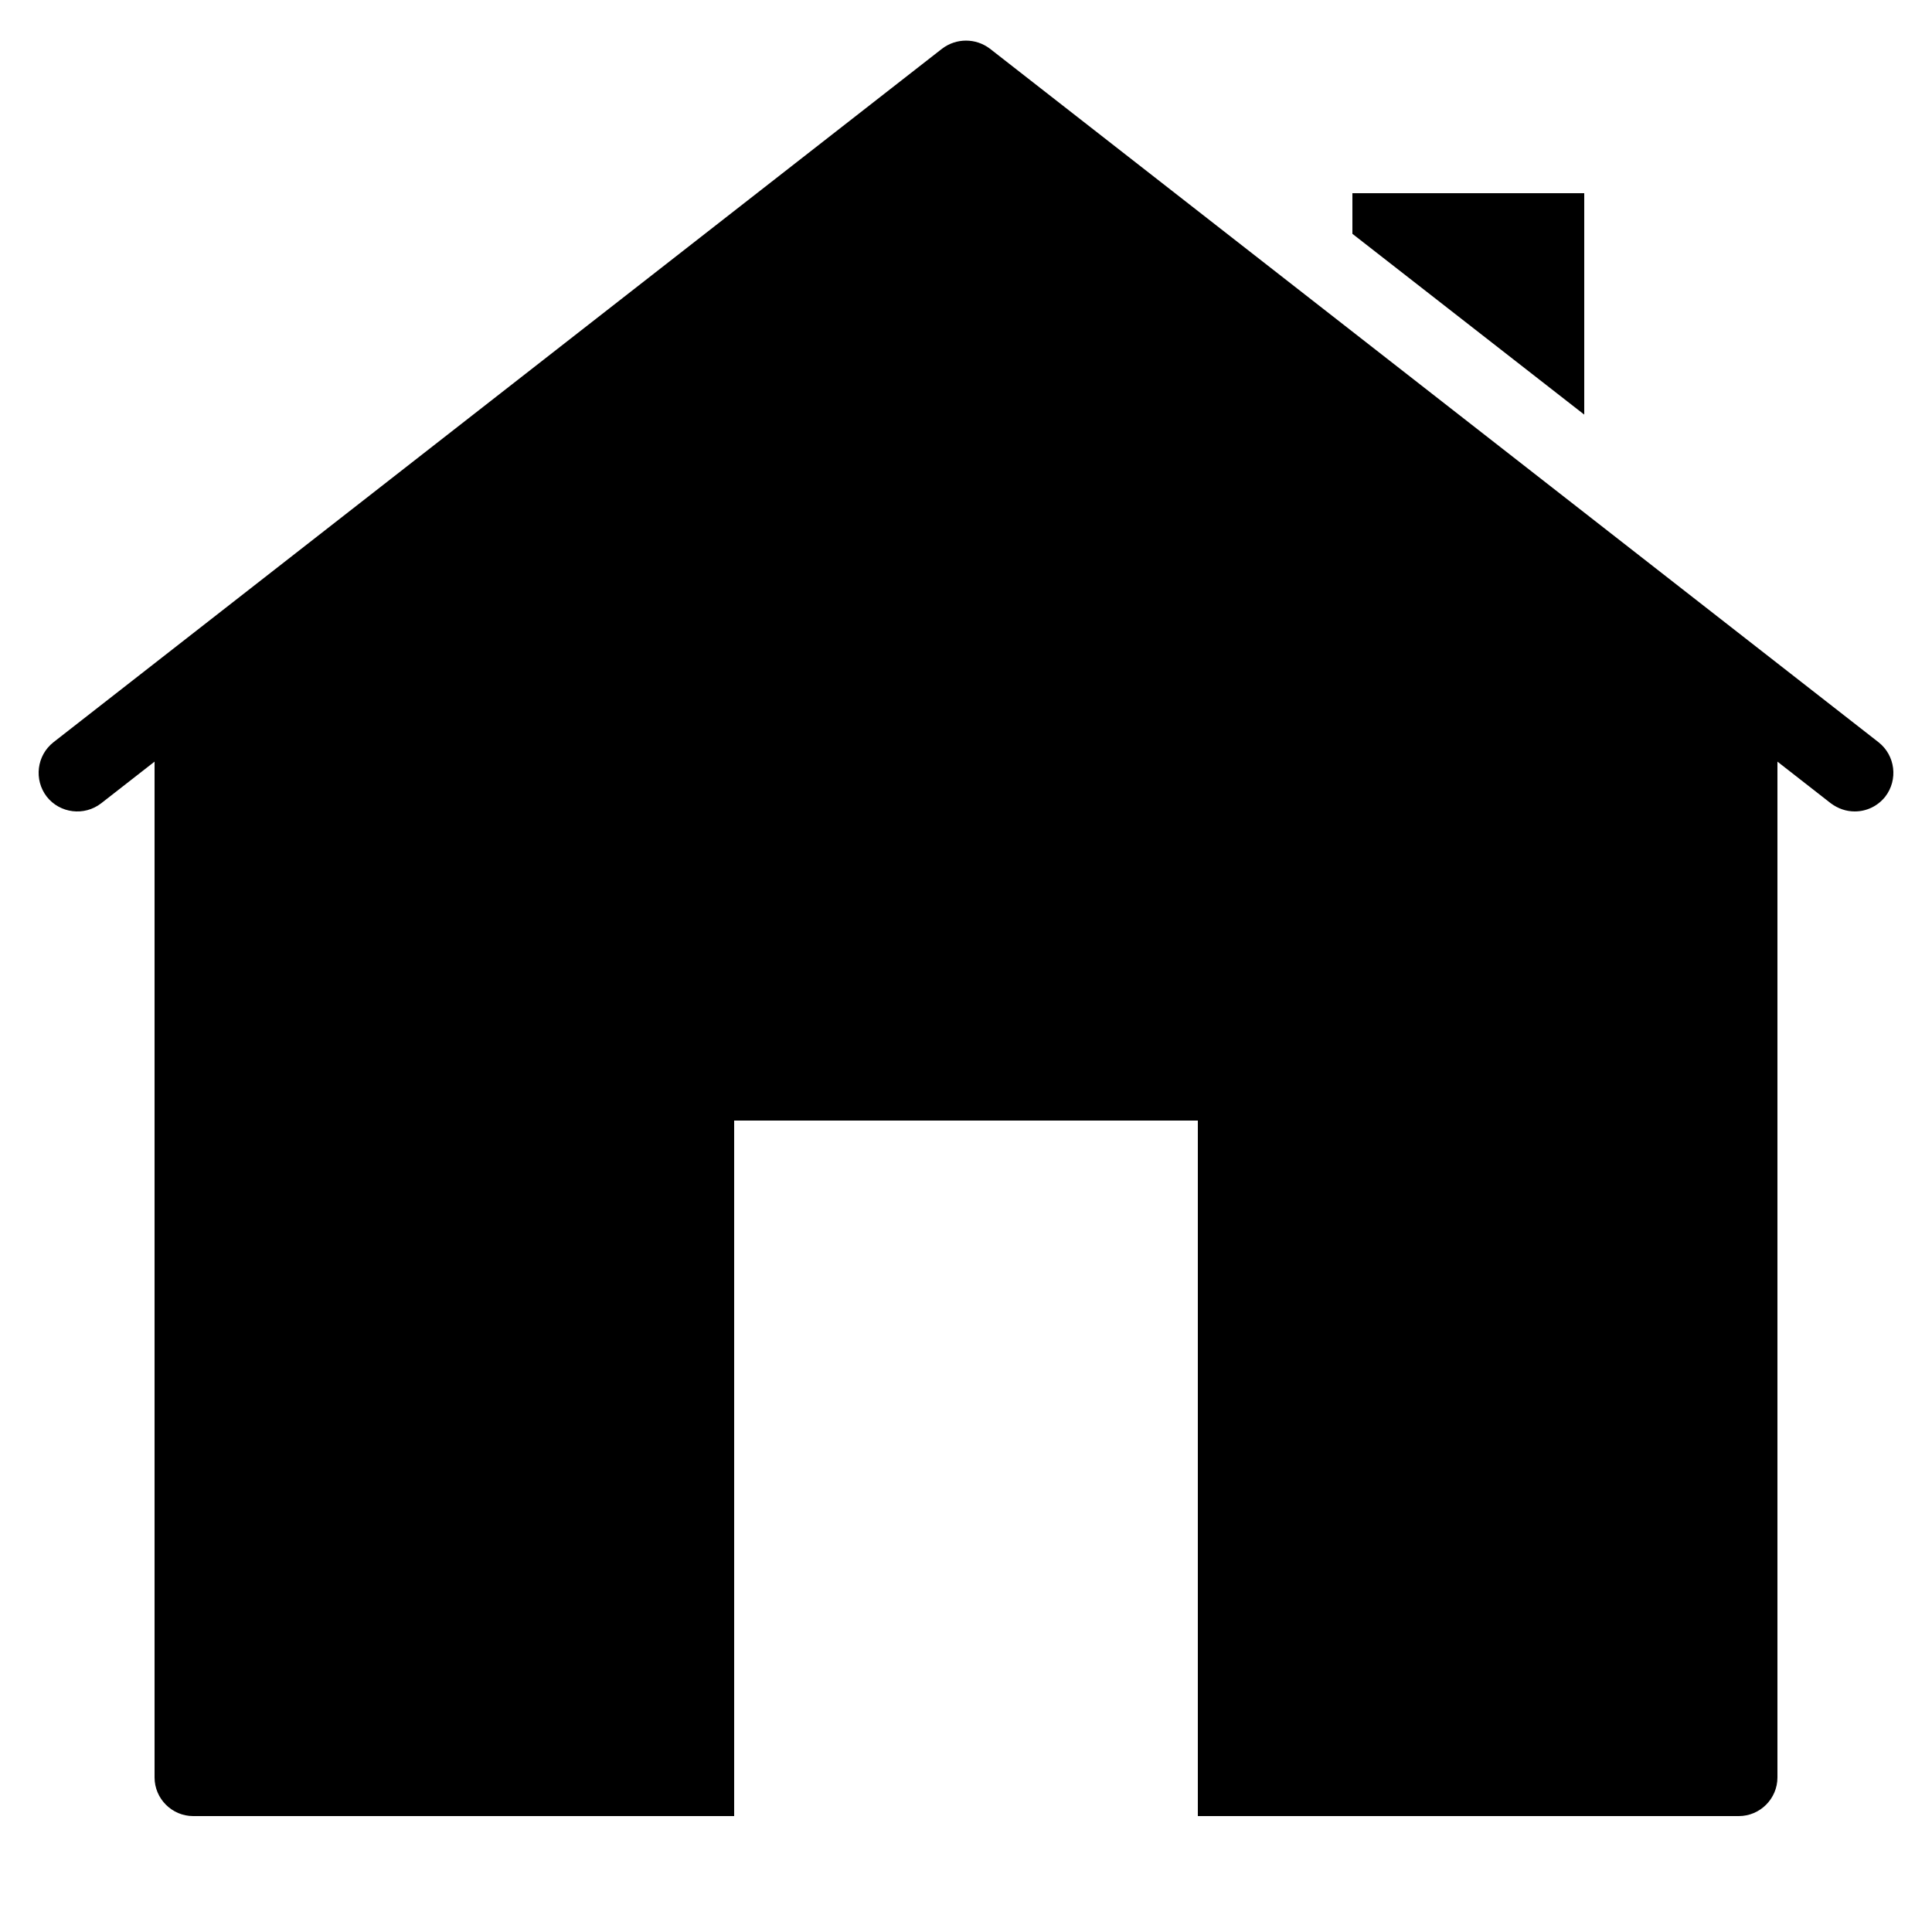
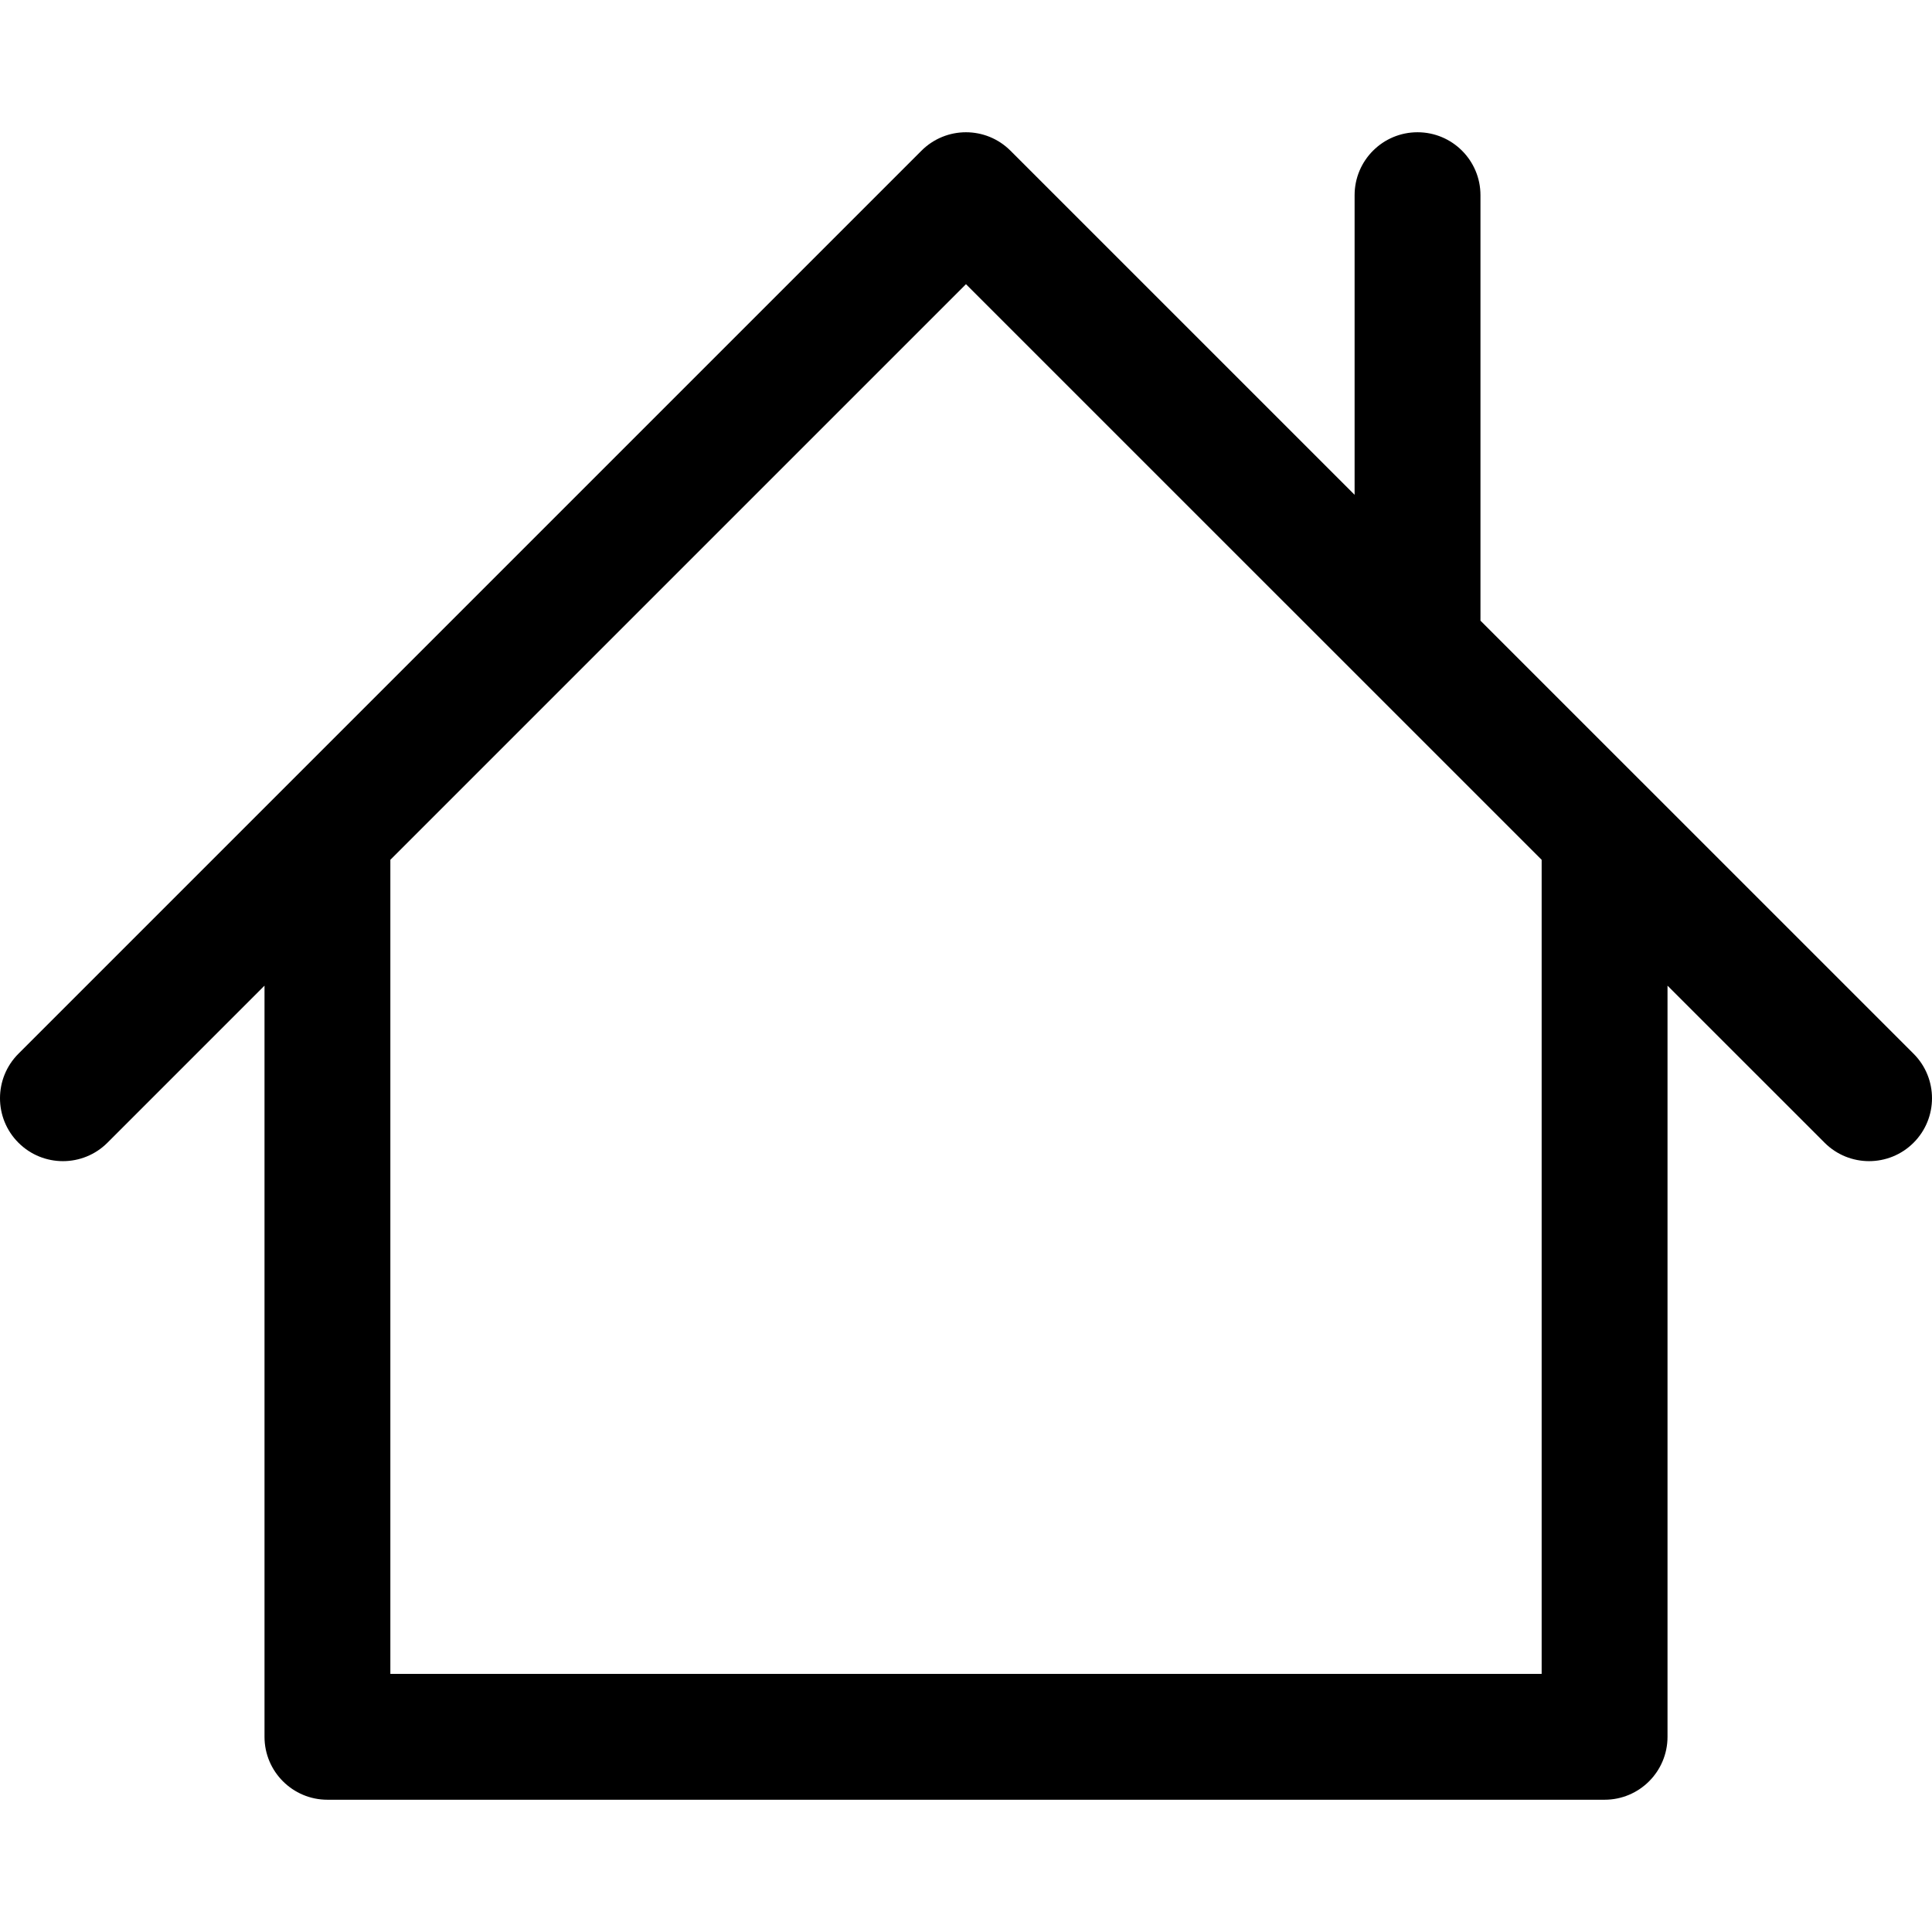
- <svg xmlns="http://www.w3.org/2000/svg" viewBox="0 0 50 50" width="50px" height="50px">
-   <path d="M 25 1.051 C 24.782 1.051 24.566 1.12 24.381 1.26 L 1.381 19.211 C 0.951 19.551 0.871 20.179 1.211 20.619 C 1.551 21.049 2.179 21.129 2.619 20.789 L 4 19.711 L 4 46 C 4 46.55 4.45 47 5 47 L 19 47 L 19 29 L 31 29 L 31 47 L 45 47 C 45.55 47 46 46.55 46 46 L 46 19.711 L 47.381 20.789 C 47.571 20.929 47.78 21 48 21 C 48.3 21 48.589 20.869 48.789 20.619 C 49.129 20.179 49.049 19.551 48.619 19.211 L 25.619 1.26 C 25.434 1.12 25.218 1.051 25 1.051 z M 35 5 L 35 6.051 L 41 10.73 L 41 5 L 35 5 z" />
+ <svg xmlns="http://www.w3.org/2000/svg" version="1.1" id="Capa_1" x="0px" y="0px" viewBox="0 0 230.262 230.262" style="enable-background:new 0 0 230.262 230.262;" xml:space="preserve">
+   <path d="M228.065,125.587l-51.619-51.615V23.263c0-4.142-3.357-7.5-7.5-7.5c-4.143,0-7.5,3.358-7.5,7.5v35.709L120.43,17.96  c-2.928-2.929-7.677-2.928-10.606,0L2.197,125.587c-2.929,2.929-2.929,7.678,0,10.606c2.93,2.929,7.678,2.929,10.608,0l18.72-18.72  v89.525c0,4.142,3.357,7.5,7.5,7.5h152.215c4.143,0,7.5-3.358,7.5-7.5v-89.524l18.721,18.719c1.464,1.464,3.384,2.196,5.303,2.196  c1.919,0,3.839-0.732,5.304-2.197C230.994,133.264,230.994,128.516,228.065,125.587z M183.739,199.499H46.524v-97.025l68.604-68.604  l68.611,68.606V199.499z" />
+   <g>
+ </g>
+   <g>
+ </g>
+   <g>
+ </g>
+   <g>
+ </g>
+   <g>
+ </g>
+   <g>
+ </g>
+   <g>
+ </g>
+   <g>
+ </g>
+   <g>
+ </g>
+   <g>
+ </g>
+   <g>
+ </g>
+   <g>
+ </g>
+   <g>
+ </g>
+   <g>
+ </g>
+   <g>
+ </g>
</svg>
